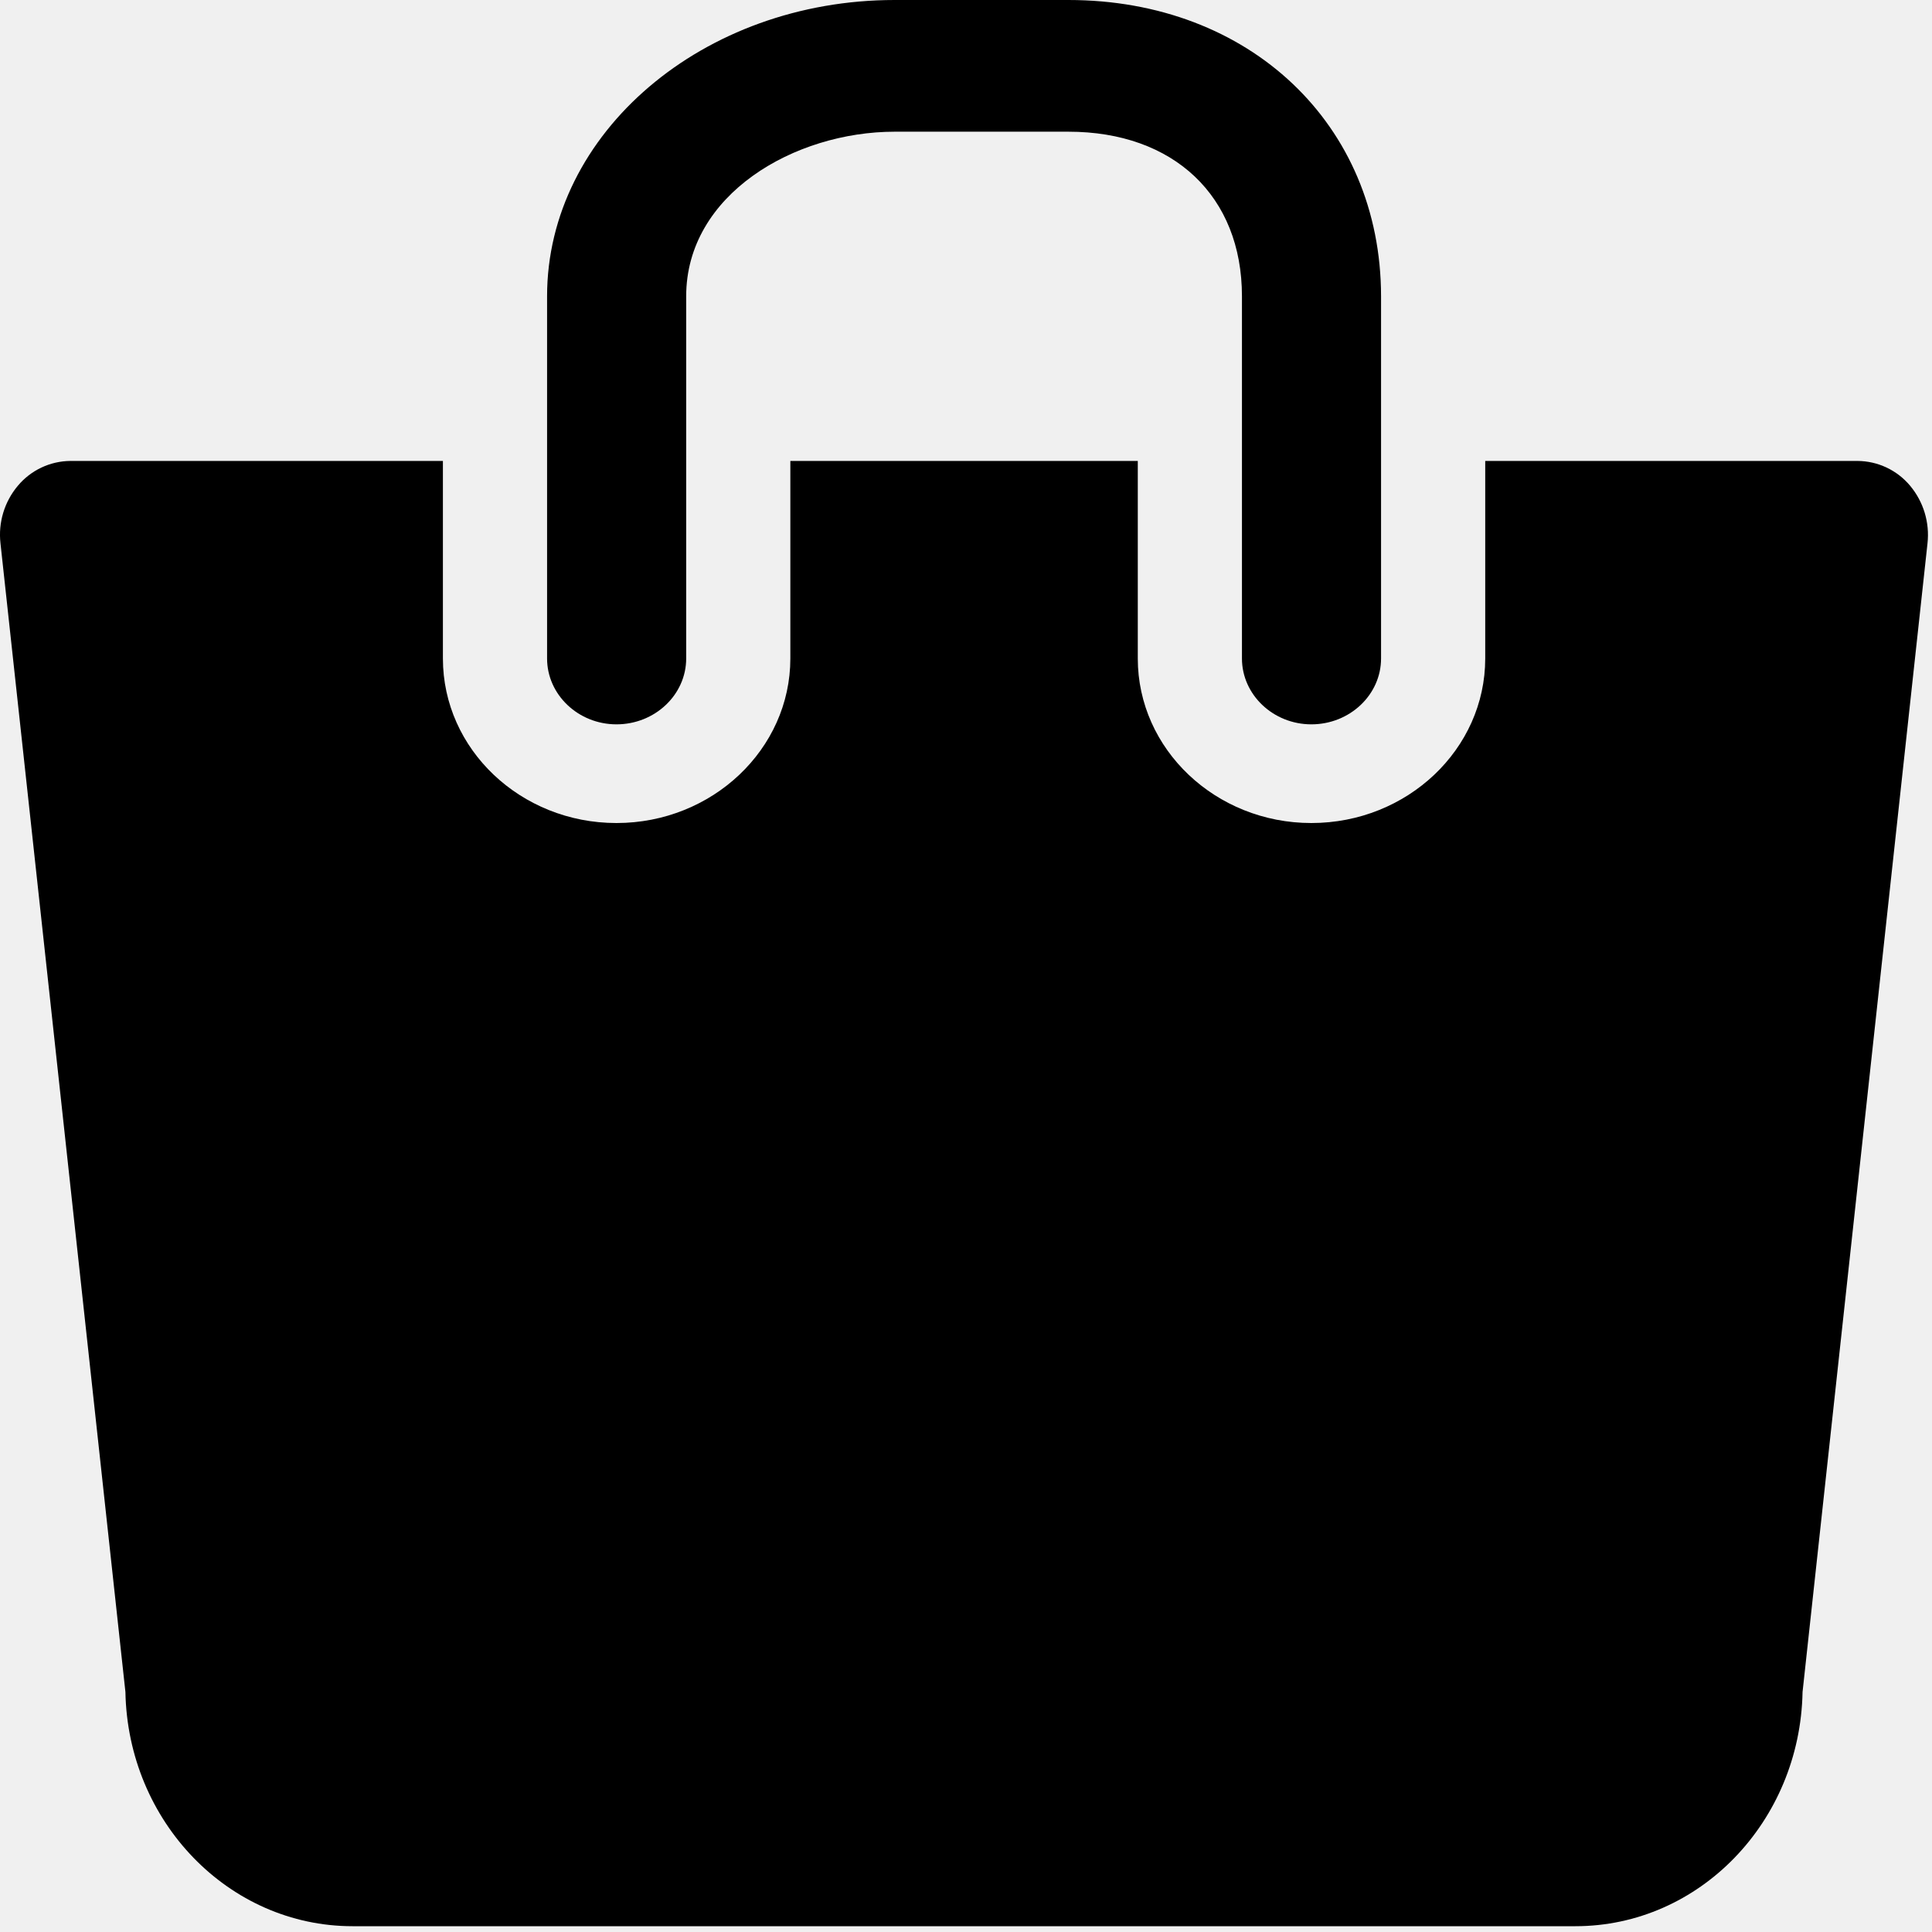
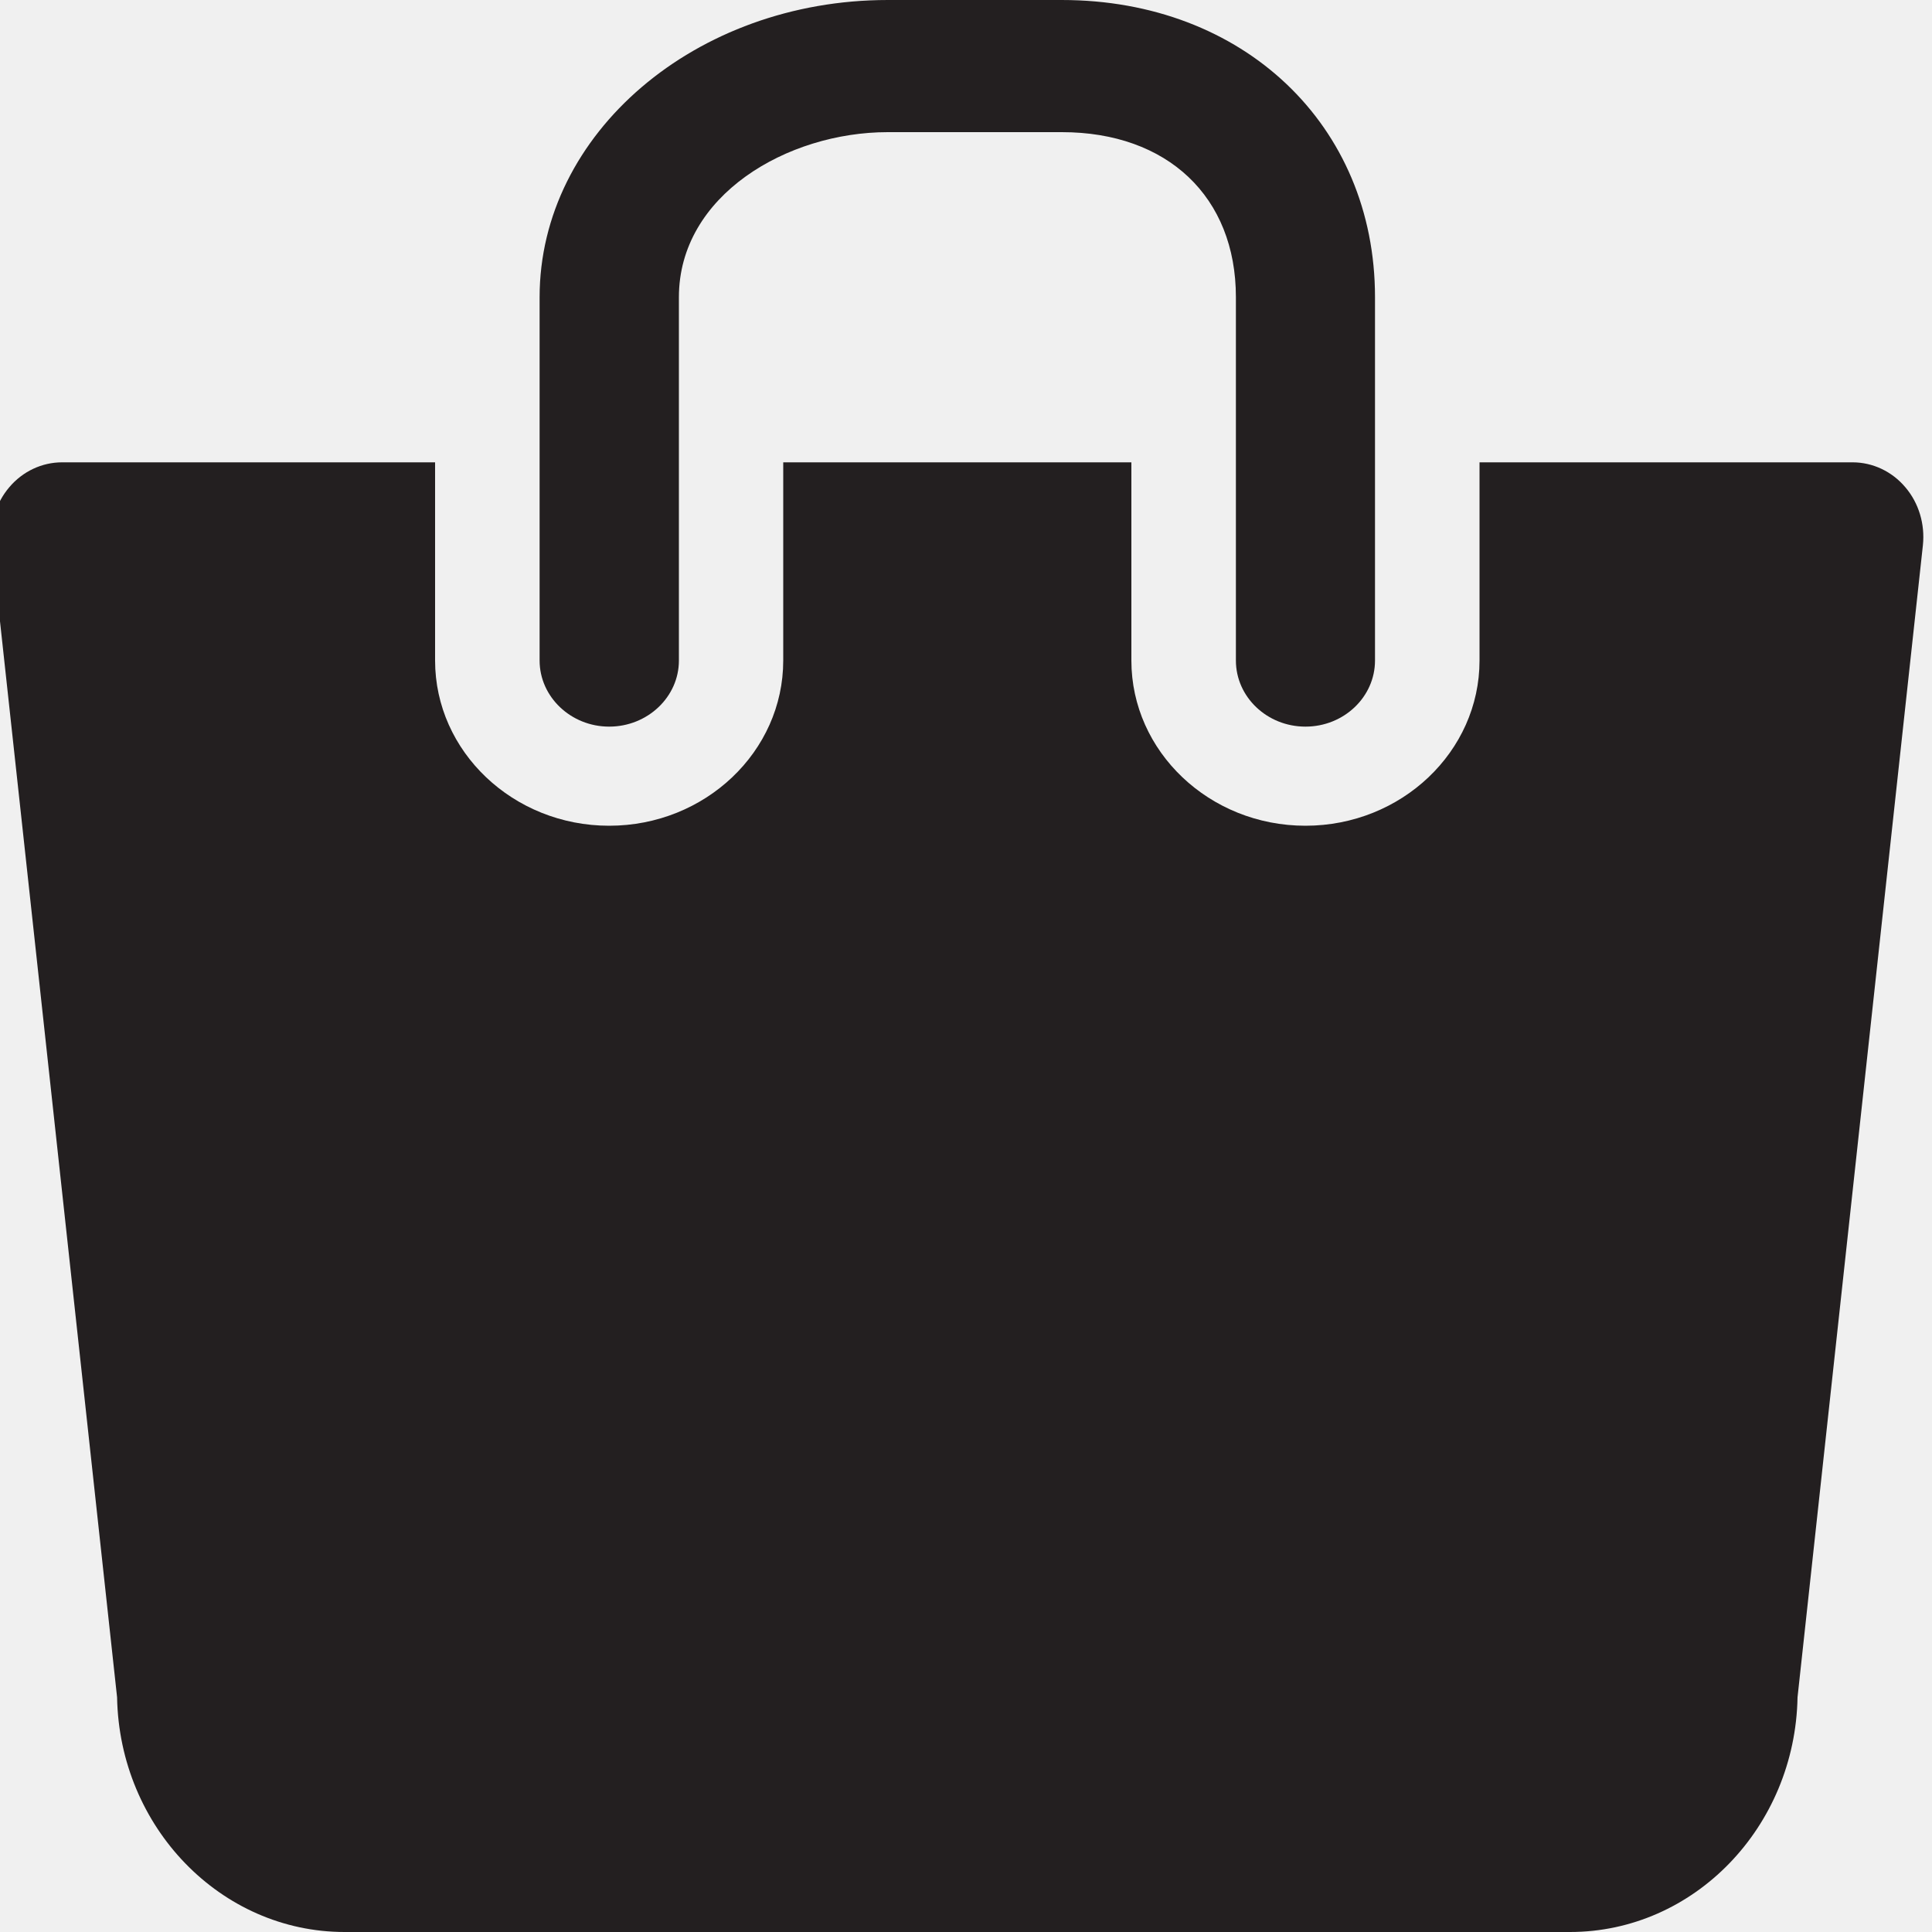
- <svg xmlns="http://www.w3.org/2000/svg" width="12" height="12">
-   <path d="M11.864 3.017a.429.429 0 0 0-.327-.154H9.225V4.09c0 .563-.484 1.022-1.08 1.022-.594 0-1.078-.458-1.078-1.022V2.863H4.909V4.09c0 .563-.485 1.022-1.08 1.022-.595 0-1.078-.458-1.078-1.022V2.863H.438a.43.43 0 0 0-.327.154.472.472 0 0 0-.108.358l.776 7.134c.015.806.642 1.455 1.411 1.455h7.595c.77 0 1.396-.649 1.411-1.455l.776-7.134a.476.476 0 0 0-.108-.358z" />
-   <path d="M3.829 4.499c.239 0 .433-.184.433-.409V1.84c0-.632.672-1.022 1.295-1.022h1.079c.655 0 1.078.401 1.078 1.022v2.25c0 .225.194.409.431.409.239 0 .433-.184.433-.409V1.84C8.577.773 7.761 0 6.636 0H5.557c-1.19 0-2.159.826-2.159 1.84v2.25c0 .225.194.409.431.409z" />
+ <svg xmlns="http://www.w3.org/2000/svg" width="10" height="10" viewBox="0 0 10 10" fill="none">
+   <g clip-path="url(#clip0)">
+     <path d="M9.862 2.522C9.793 2.44 9.693 2.393 9.589 2.393H7.658V3.419C7.658 3.89 7.254 4.274 6.757 4.274C6.26 4.274 5.856 3.89 5.856 3.419V2.393H4.054V3.419C4.054 3.89 3.65 4.274 3.153 4.274C2.656 4.274 2.252 3.89 2.252 3.419V2.393H0.321C0.217 2.393 0.117 2.44 0.048 2.522C-0.022 2.604 -0.054 2.713 -0.043 2.821L0.606 8.785C0.618 9.457 1.142 10 1.784 10H8.126C8.768 10 9.292 9.457 9.304 8.785L9.953 2.821C9.964 2.713 9.932 2.604 9.862 2.522Z" fill="#231F20" />
+     <path d="M3.153 3.761C3.352 3.761 3.514 3.607 3.514 3.419V1.538C3.514 1.011 4.075 0.684 4.595 0.684H5.496C6.043 0.684 6.397 1.019 6.397 1.538V3.419C6.397 3.607 6.558 3.761 6.757 3.761C6.956 3.761 7.117 3.607 7.117 3.419V1.538C7.117 0.647 6.435 1.52588e-05 5.496 1.52588e-05H4.595C3.601 1.52588e-05 2.793 0.69 2.793 1.538V3.419C2.793 3.607 2.955 3.761 3.153 3.761Z" fill="#231F20" />
+   </g>
+   <defs>
+     <clipPath id="clip0">
+       <rect width="10" height="10" fill="white" />
+     </clipPath>
+   </defs>
</svg>
